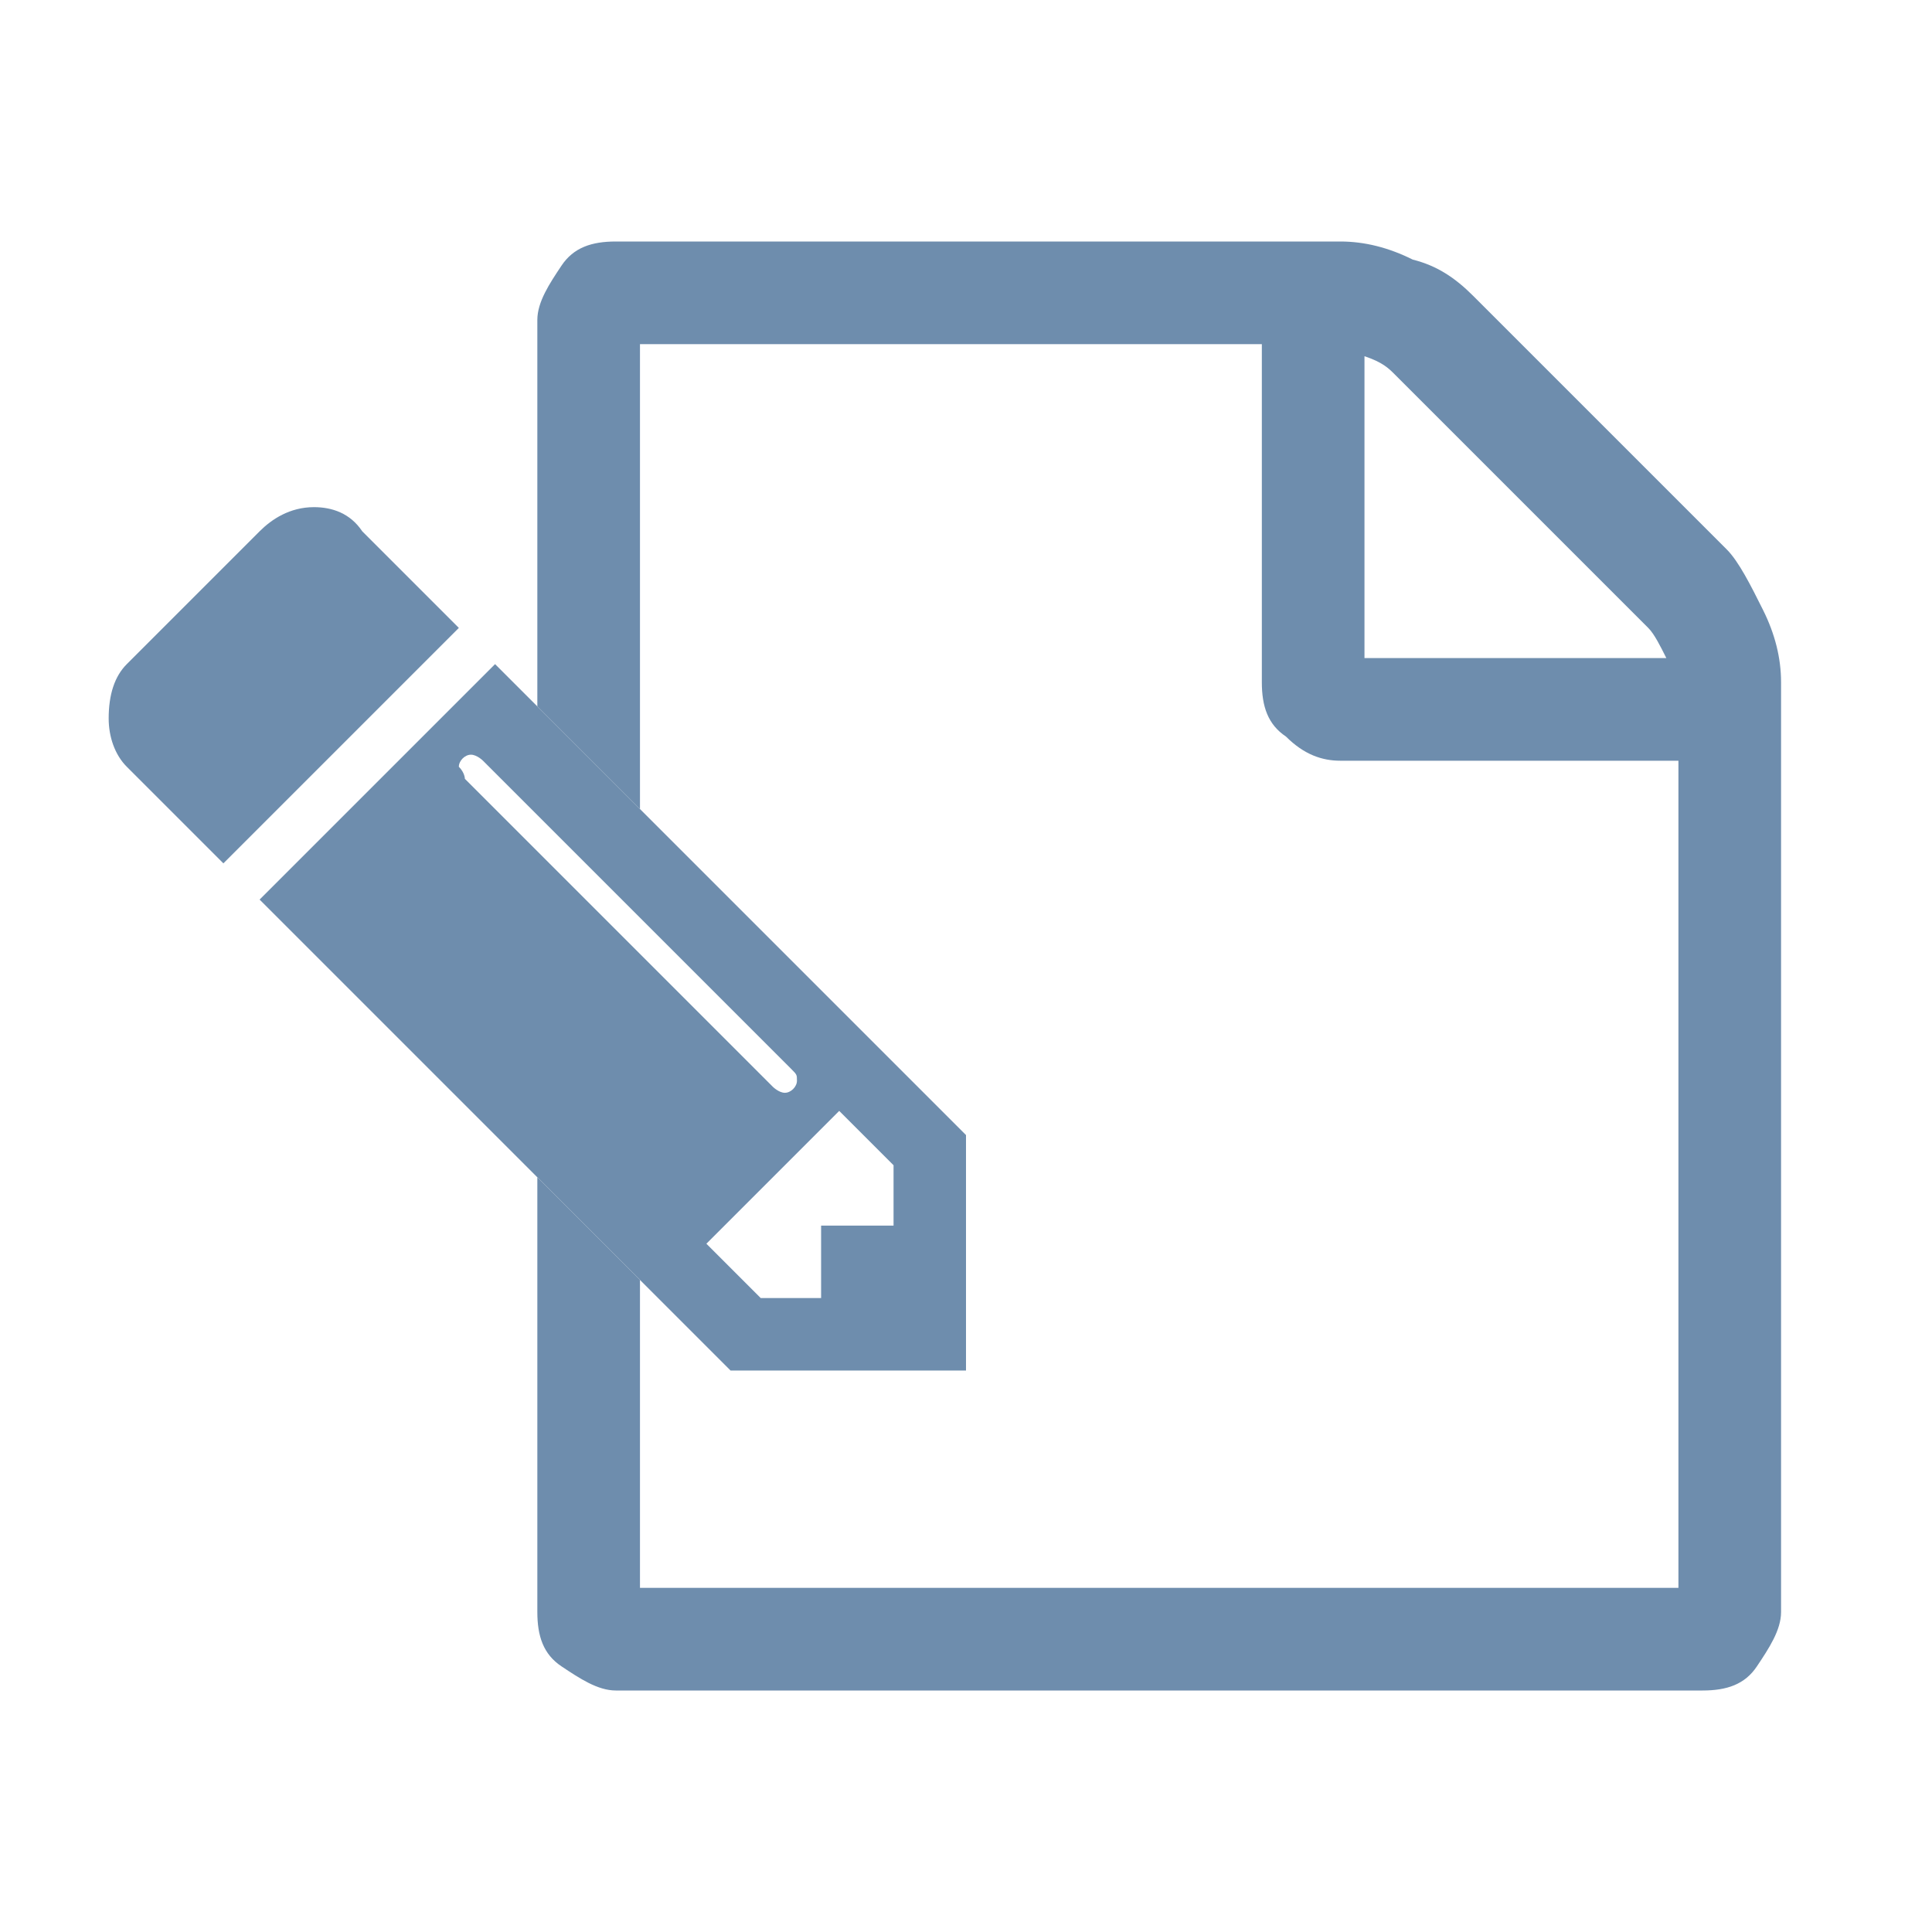
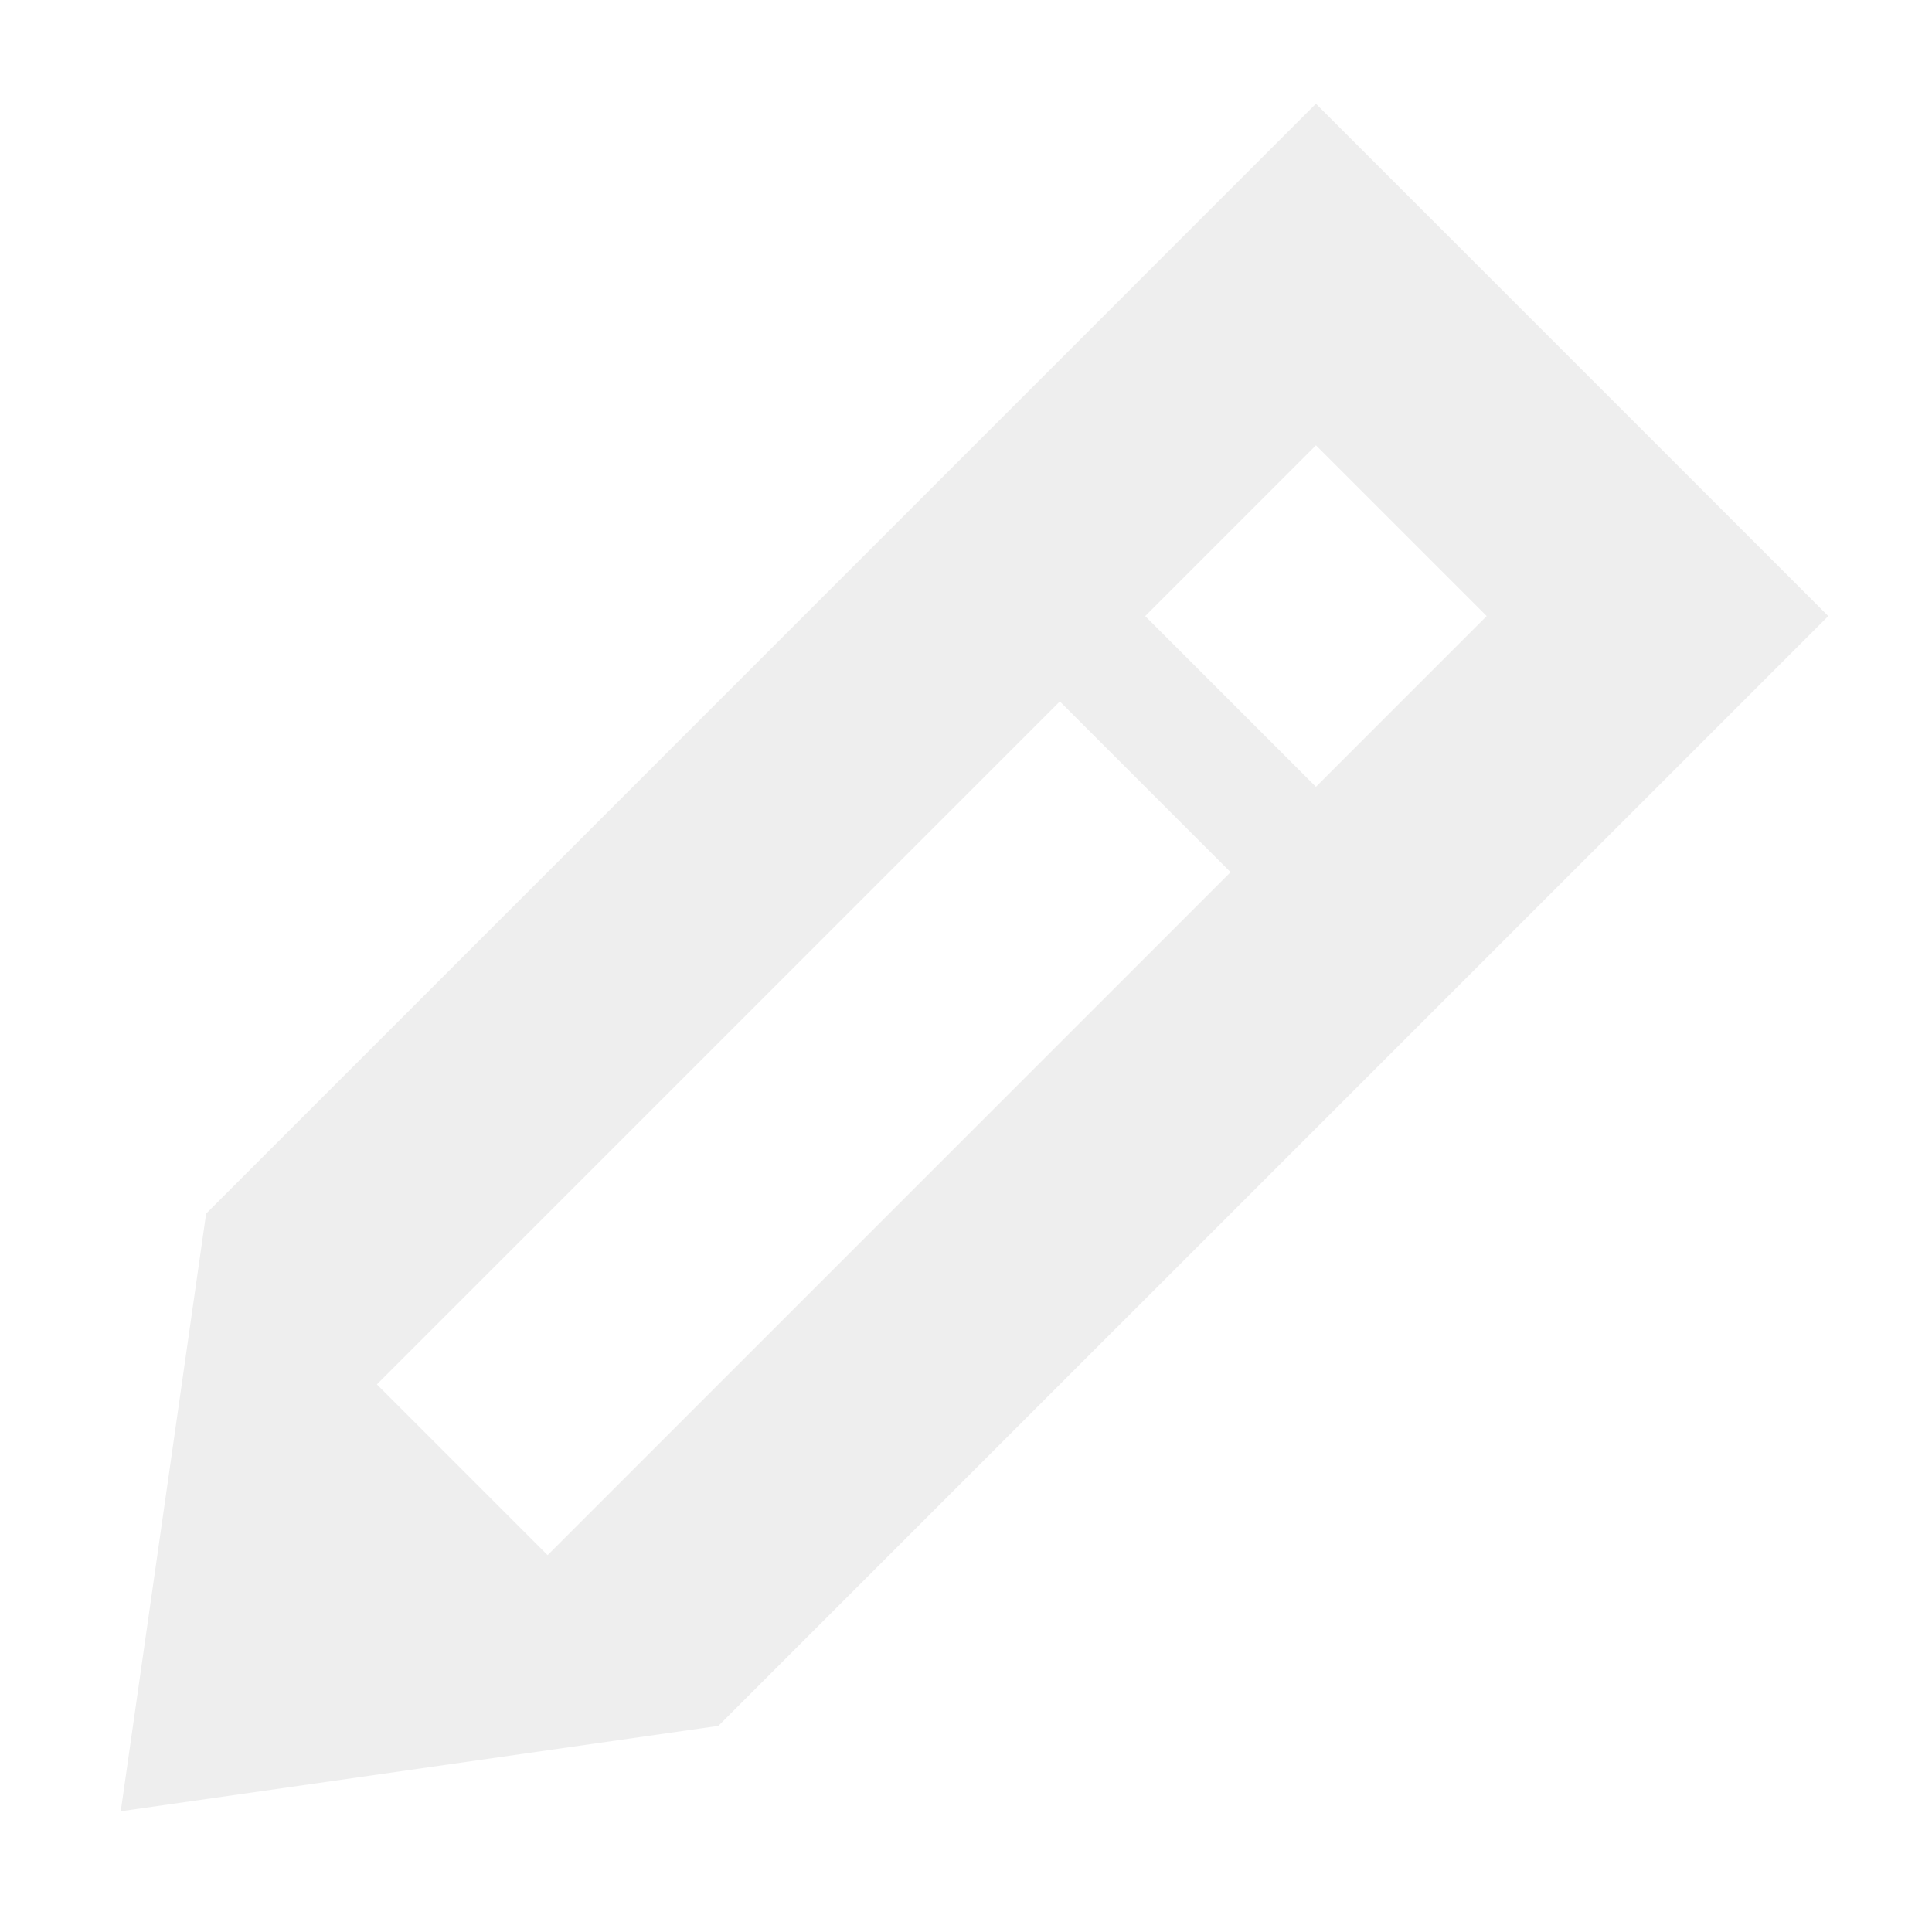
- <svg xmlns="http://www.w3.org/2000/svg" viewBox="984 984 32 32">
-   <path fill="none" d="M-43.8-437.5H2700v2625H-43.8z" />
-   <path fill="#6e8dad" d="M986.1 995l2.2-2.2c.2-.2.5-.4.9-.4.3 0 .6.1.8.4l1.6 1.6-3.9 3.9-1.6-1.6c-.2-.2-.3-.5-.3-.8 0-.4.1-.7.3-.9zm13.9 7.8v3.9h-3.9l-7.8-7.8 3.9-3.9 7.8 7.8zm-8.3-5.9l5.1 5.1s.1.1.2.1.2-.1.2-.2 0-.1-.1-.2l-5.1-5.1s-.1-.1-.2-.1-.2.1-.2.2c.1.1.1.2.1.2zm5.9 8.6v-1.2h1.2v-1l-.9-.9-2.2 2.2.9.9h1z" />
-   <path fill="#6e8dad" d="M1013.2 994.1c-.2-.4-.4-.8-.6-1l-4.2-4.2c-.3-.3-.6-.5-1-.6-.4-.2-.8-.3-1.2-.3h-12c-.4 0-.7.1-.9.4-.2.3-.4.6-.4.9v6.4l1.7 1.7v-7.7h10.3v5.6c0 .4.1.7.4.9.3.3.6.4.9.4h5.6v13.7h-17.2v-5.1l-1.7-1.7v7.2c0 .4.1.7.4.9.3.2.6.4.9.4h18c.4 0 .7-.1.9-.4.2-.3.4-.6.4-.9v-15.4c0-.4-.1-.8-.3-1.2zm-6.6.8v-5c.3.1.4.2.5.3l4.2 4.2c.1.1.2.3.3.5h-5z" />
+ <svg xmlns="http://www.w3.org/2000/svg" width="16px" height="16px" viewBox="0 0 16 16" version="1.1">
+   <g id="surface1">
+     <defs>
+       <style id="current-color-scheme" type="text/css">
+      .ColorScheme-Text { color:#eeeeee; } .ColorScheme-Highlight { color:#424242; }
+   </style>
+     </defs>
+     <path style="fill:currentColor" class="ColorScheme-Text" d="M 10.898 0.859 L 1.707 10.051 L 1 15 L 5.949 14.293 L 15.141 5.102 Z M 10.898 3.688 L 12.312 5.102 L 10.898 6.516 L 9.484 5.102 Z M 8.777 5.809 L 10.191 7.223 L 4.535 12.879 L 3.121 11.465 Z M 8.777 5.809 " />
+   </g>
</svg>
